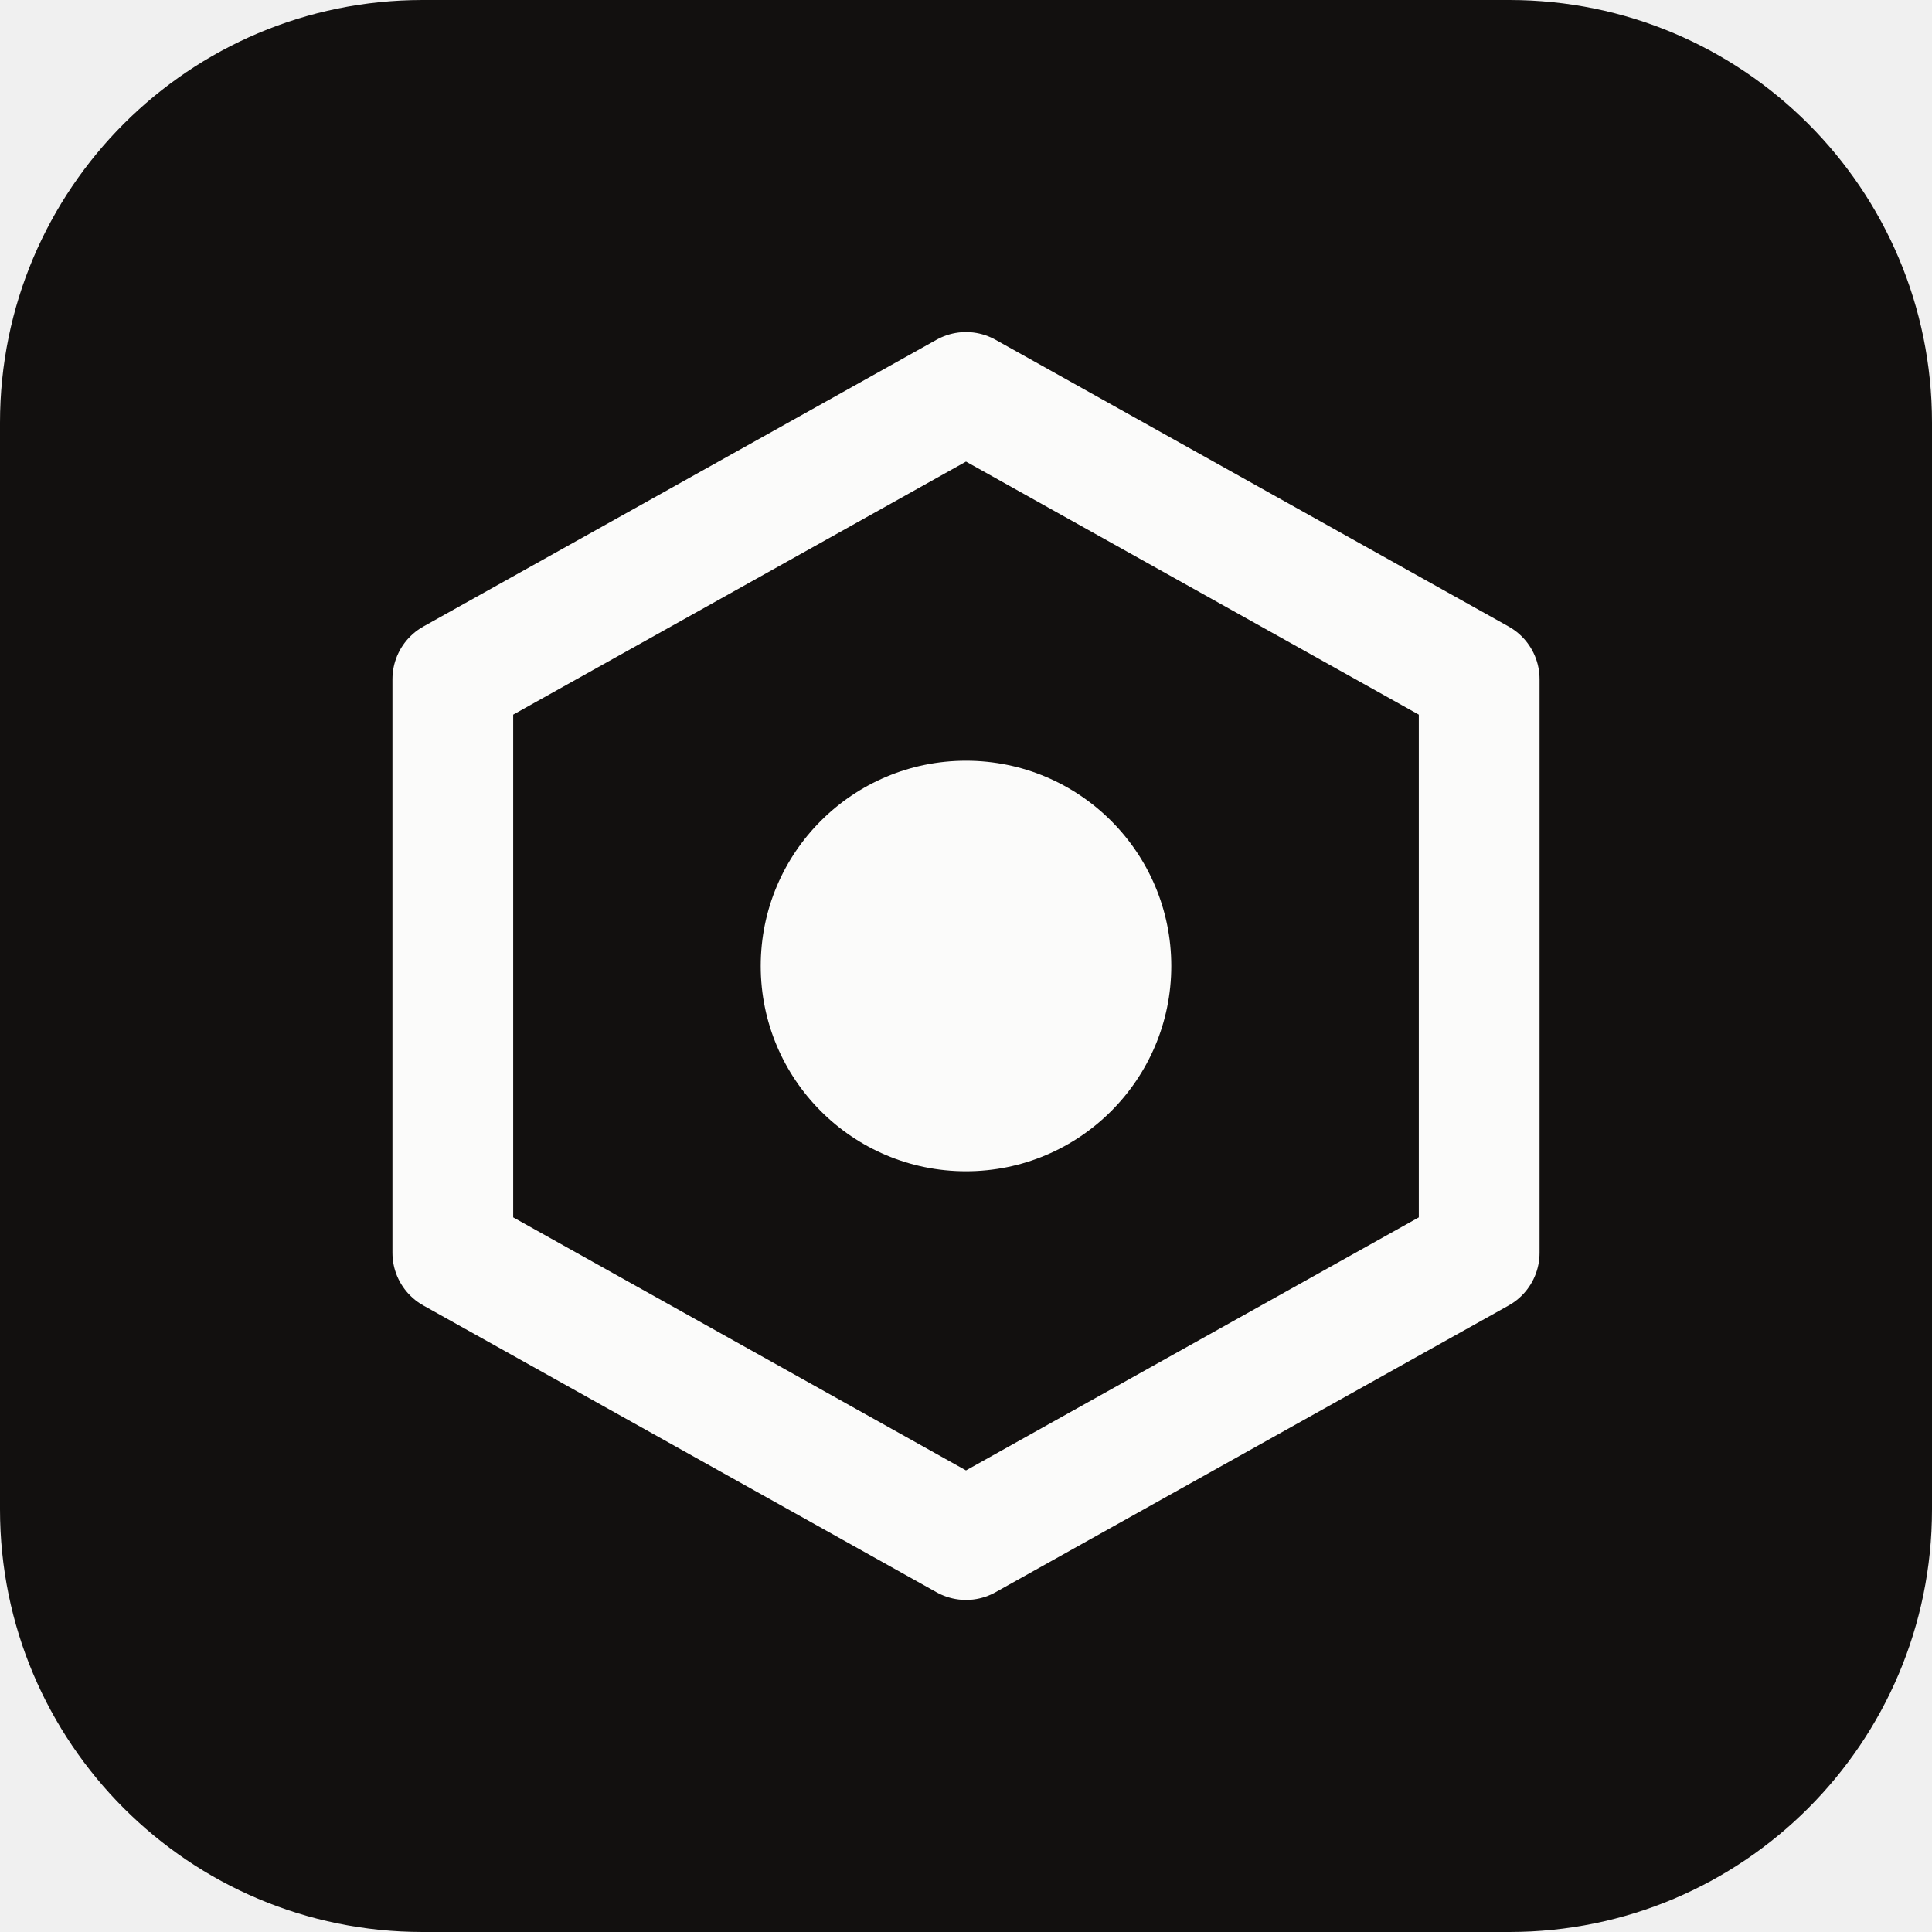
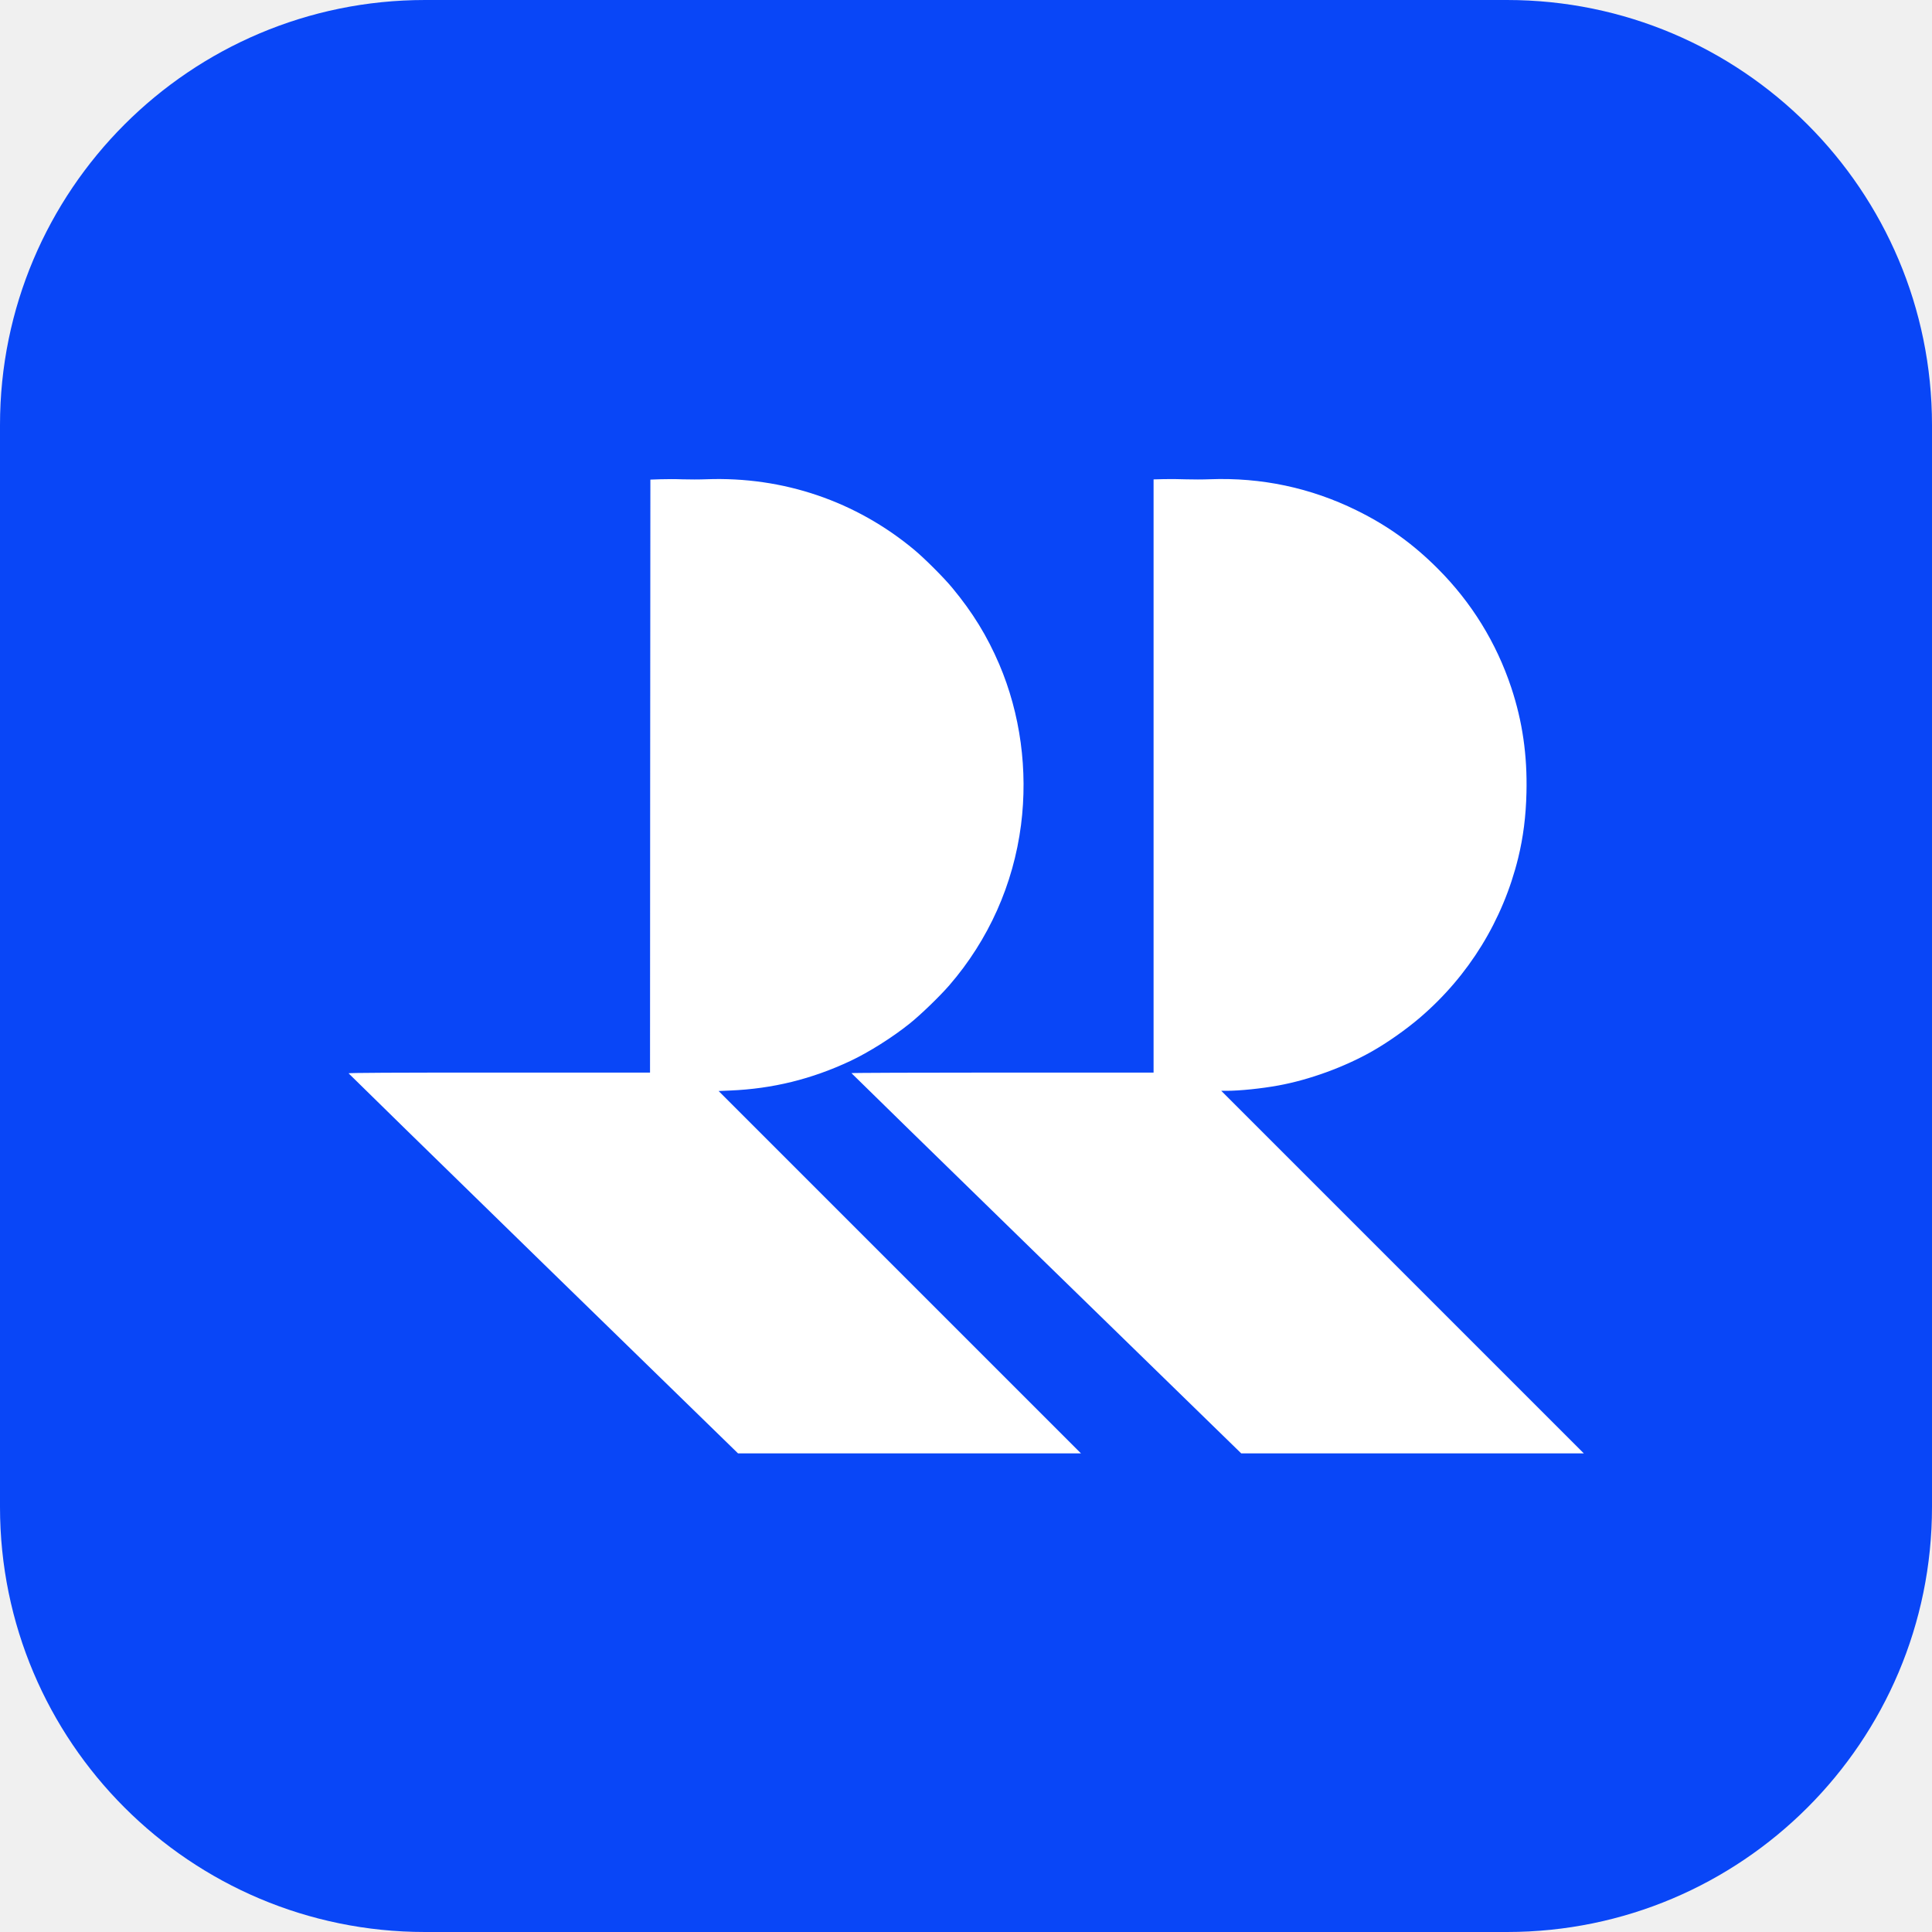
- <svg xmlns="http://www.w3.org/2000/svg" viewBox="0 0 32 32">
-   <rect width="32" height="32" rx="7" fill="#12100f" />
-   <path d="M16 6.5 24.5 11.25v9.5L16 25.5 7.5 20.75v-9.5Z" fill="none" stroke="#fbfbfa" stroke-width="2" stroke-linejoin="round" />
-   <circle cx="16" cy="16" r="3.4" fill="#fbfbfa" />
+ <svg xmlns="http://www.w3.org/2000/svg" viewBox="0 0 100 100">
+   <rect width="100" height="100" rx="22" fill="#0946F7" />
+   <g transform="translate(18.00 24.77) scale(0.0363)">
+     <path fill="#ffffff" d="M279.0 1119.6 C126.4 970.8 1.4 848.6 1.2 848.1 C0.9 847.3 64.4 847.0 215.9 847.0 L431.0 847.0 L431.2 424.3 L431.5 1.5 L446.0 1.0 C454.0 0.7 468.1 0.7 477.5 1.1 C486.9 1.4 502.1 1.4 511.5 1.0 C621.0 -3.0 724.7 32.3 808.0 101.8 C823.0 114.4 850.2 141.5 862.1 156.0 C891.2 191.1 911.7 224.6 928.9 264.7 C959.1 335.5 970.0 415.8 960.0 493.9 C949.1 578.7 913.8 657.7 857.8 722.5 C844.1 738.3 816.7 764.8 801.0 777.3 C776.4 797.0 743.0 818.0 717.0 830.3 C661.7 856.3 605.9 870.1 545.2 872.6 L528.8 873.3 L787.2 1131.7 L1045.5 1390.0 L801.0 1390.0 L556.5 1390.0 L279.0 1119.6 Z M996.2 1119.3 C843.5 970.4 718.4 848.3 718.2 847.8 C718.0 847.4 814.8 847.0 933.4 847.0 L1149.0 847.0 L1149.0 424.1 L1149.0 1.2 L1164.2 0.8 C1172.6 0.6 1186.8 0.8 1195.6 1.1 C1204.5 1.4 1219.6 1.4 1229.1 1.0 C1302.6 -1.8 1373.0 13.1 1438.6 45.4 C1482.9 67.2 1519.1 93.2 1554.5 128.7 C1602.4 176.7 1637.8 234.1 1659.1 298.3 C1675.0 346.3 1682.0 394.6 1680.7 448.0 C1679.9 481.8 1676.1 511.4 1668.9 541.0 C1647.1 629.9 1598.5 709.0 1528.9 768.6 C1508.9 785.7 1482.8 804.1 1460.4 816.8 C1420.9 839.2 1371.2 857.3 1327.0 865.4 C1302.9 869.8 1272.2 873.0 1253.0 873.0 L1245.5 873.0 L1504.0 1131.5 L1762.5 1390.0 L1518.2 1390.0 L1274.0 1390.0 L996.2 1119.3 Z" />
+   </g>
</svg>
